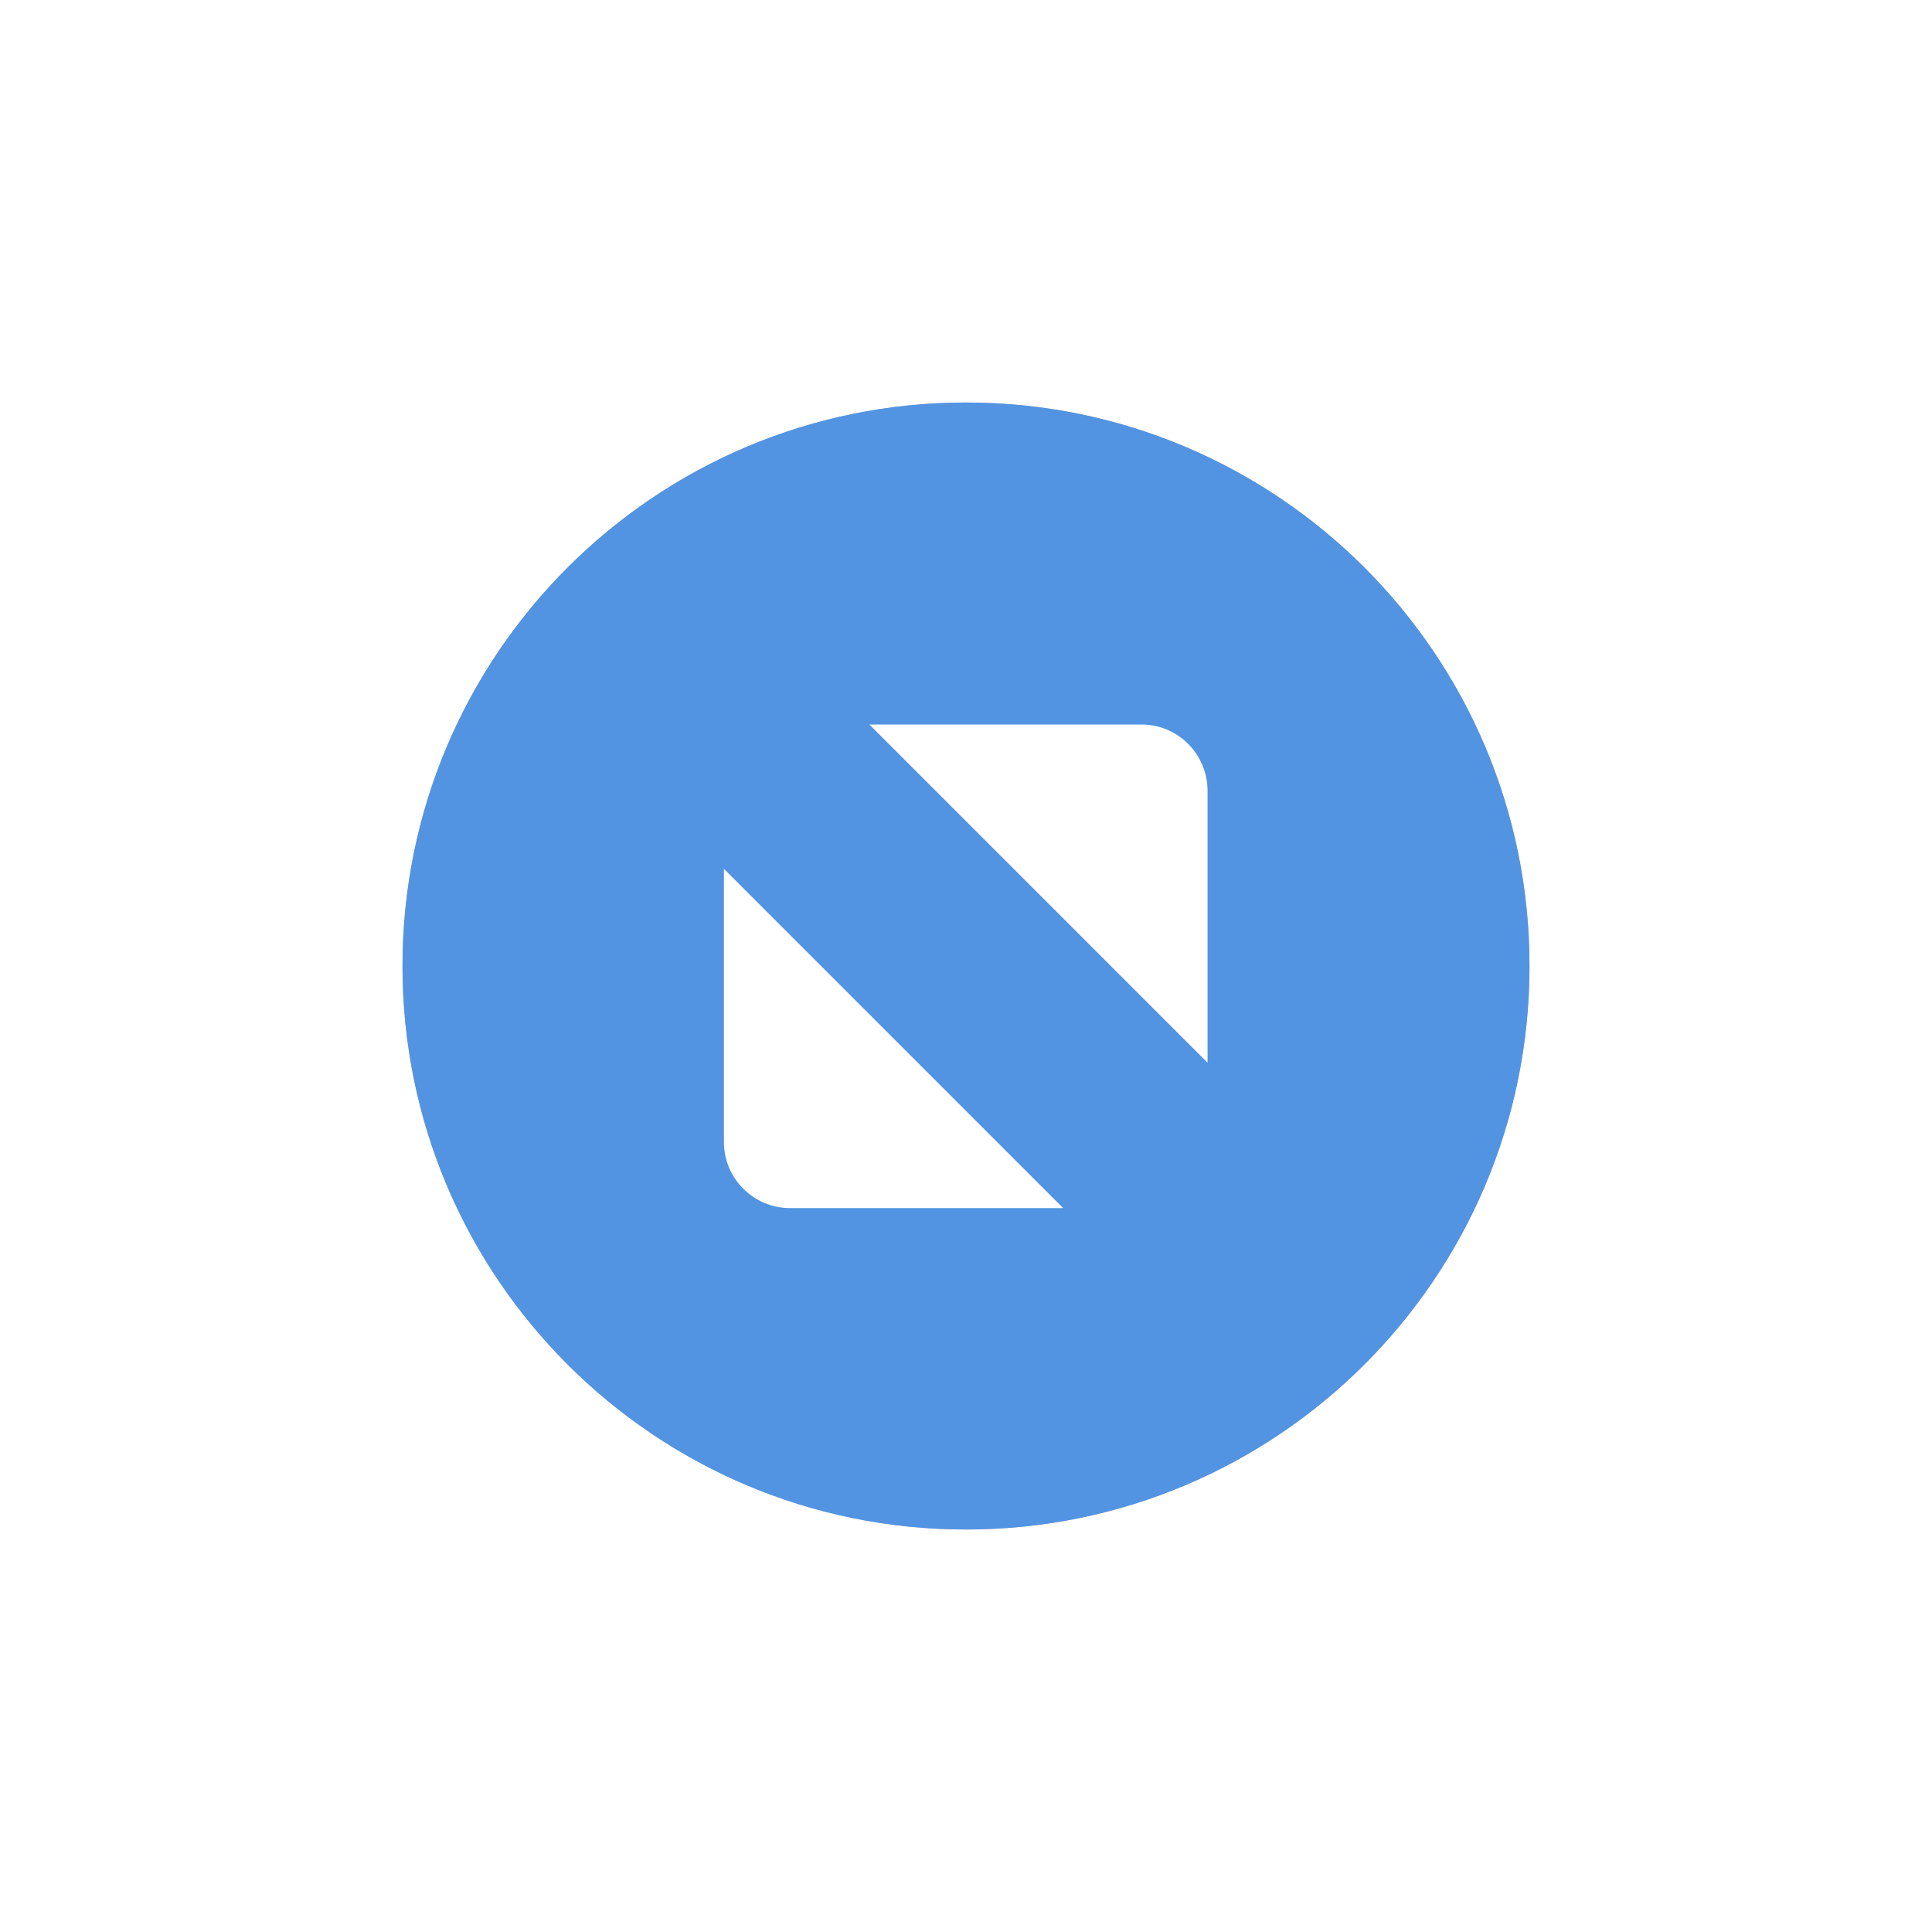
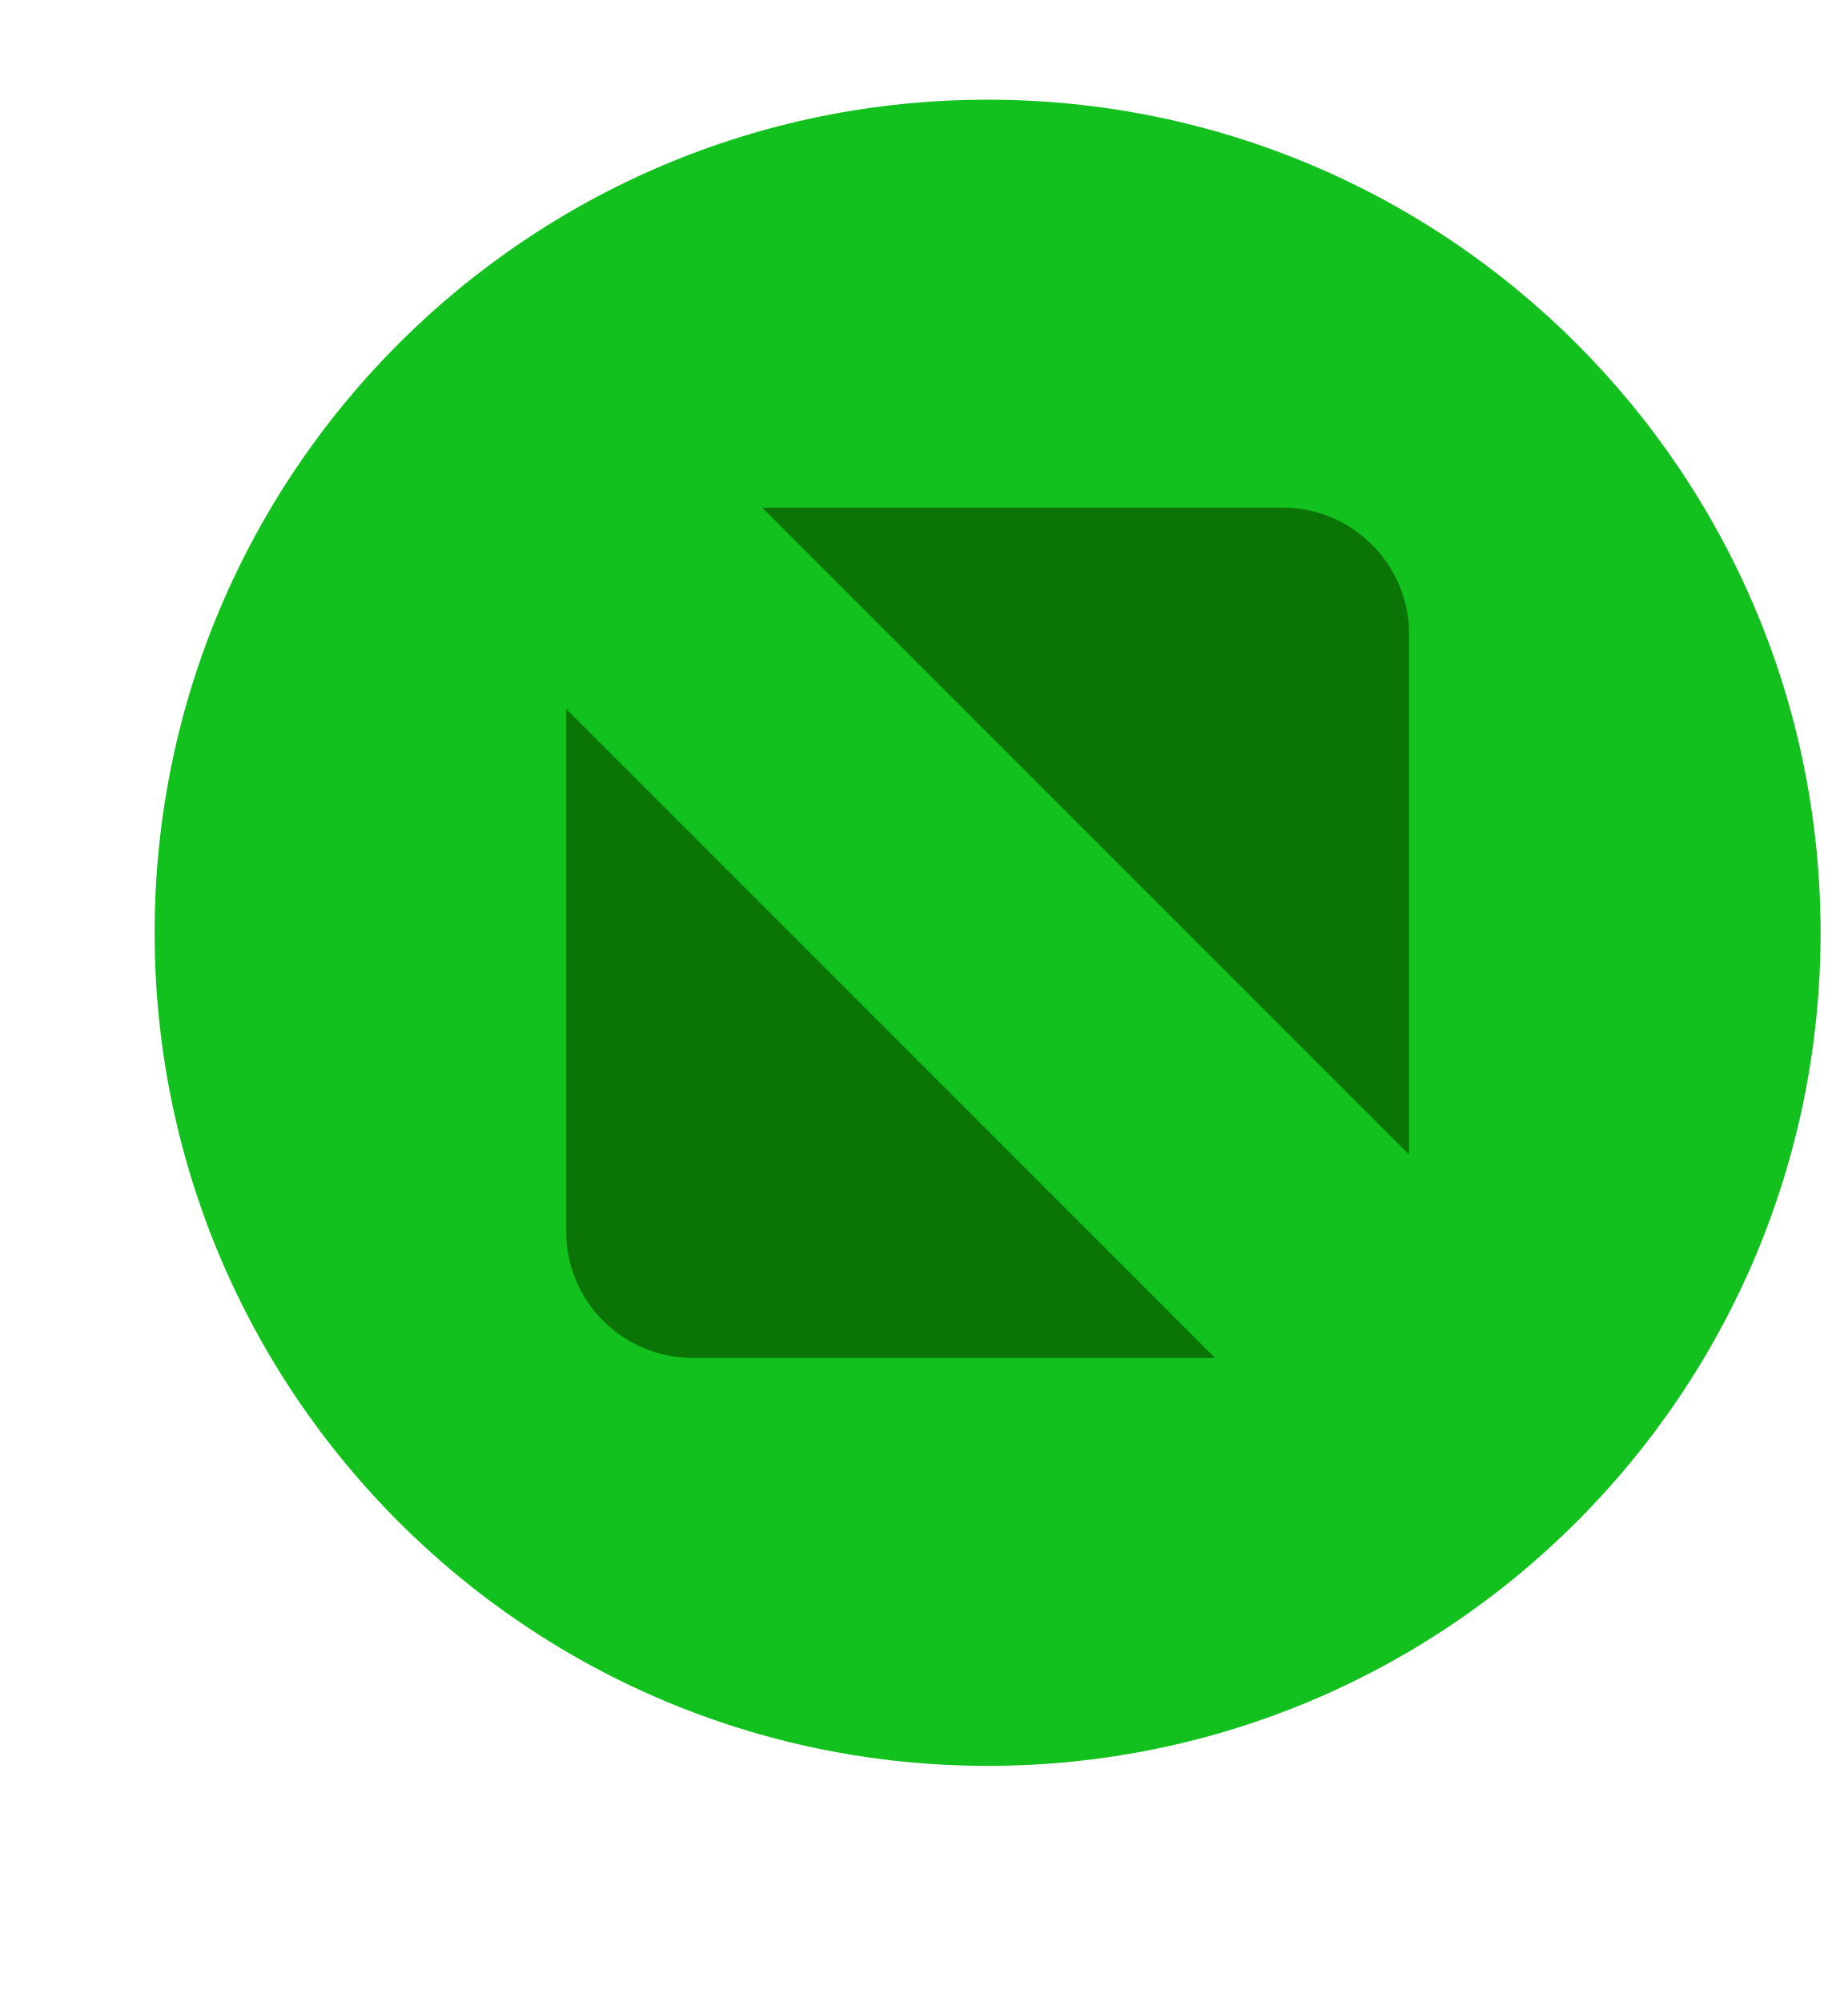
- <svg xmlns="http://www.w3.org/2000/svg" xmlns:ns1="http://www.openswatchbook.org/uri/2009/osb" xmlns:xlink="http://www.w3.org/1999/xlink" width="24" height="24" id="svg4306" version="1.1" style="enable-background:new">
-   <defs id="defs4308">
-     <linearGradient id="selected_fg_color" ns1:paint="solid">
-       <stop style="stop-color:#ffffff;stop-opacity:1;" offset="0" id="stop4188" />
-     </linearGradient>
-     <linearGradient id="selected_bg_color" ns1:paint="solid">
-       <stop style="stop-color:#5294e2;stop-opacity:1;" offset="0" id="stop4185" />
-     </linearGradient>
-     <linearGradient id="linearGradient3770">
-       <stop style="stop-color:#000000;stop-opacity:0.628;" offset="0" id="stop3772" />
-       <stop style="stop-color:#000000;stop-opacity:0.498;" offset="1" id="stop3774" />
-     </linearGradient>
-     <linearGradient id="linearGradient4882">
-       <stop style="stop-color:#ffffff;stop-opacity:1;" offset="0" id="stop4884" />
-       <stop style="stop-color:#ffffff;stop-opacity:0;" offset="1" id="stop4886" />
-     </linearGradient>
-     <linearGradient id="linearGradient3784-6">
-       <stop style="stop-color:#ffffff;stop-opacity:0.216;" offset="0" id="stop3786-4" />
-       <stop style="stop-color:#ffffff;stop-opacity:0;" offset="1" id="stop3788-6" />
-     </linearGradient>
-     <linearGradient id="linearGradient4892">
-       <stop id="stop4894" offset="0" style="stop-color:#2f3a42;stop-opacity:1;" />
-       <stop id="stop4896" offset="1" style="stop-color:#1d242a;stop-opacity:1;" />
-     </linearGradient>
-     <linearGradient id="linearGradient4882-4">
-       <stop id="stop4884-9" offset="0" style="stop-color:#728495;stop-opacity:1;" />
-       <stop id="stop4886-9" offset="1" style="stop-color:#617c95;stop-opacity:0;" />
-     </linearGradient>
-     <linearGradient xlink:href="#selected_bg_color" id="linearGradient4187" x1="1376" y1="248" x2="1376" y2="262" gradientUnits="userSpaceOnUse" />
-     <linearGradient xlink:href="#selected_fg_color" id="linearGradient4190" x1="88.997" y1="972" x2="88.997" y2="978.007" gradientUnits="userSpaceOnUse" />
-   </defs>
-   <g id="layer1" transform="translate(0,-1028.362)">
-     <g style="display:inline" id="titlebutton-max-hover-dark" transform="translate(-509,1218)">
-       <g id="g4891-5-8" style="display:inline;opacity:1" transform="translate(-781,-432.6378)">
-         <ellipse cy="255" cx="1302" style="display:inline;opacity:0.45;fill:#5f697f;fill-opacity:1;stroke:none;stroke-width:0;stroke-linecap:butt;stroke-linejoin:miter;stroke-miterlimit:4;stroke-dasharray:none;stroke-dashoffset:0;stroke-opacity:1" id="path4068-7-5-9-6-7-2-4-6-6" rx="6" ry="6" />
-         <path style="display:inline;opacity:0.37;fill:#15171c;fill-opacity:1;stroke:none;stroke-width:0;stroke-linecap:butt;stroke-linejoin:miter;stroke-miterlimit:4;stroke-dasharray:none;stroke-dashoffset:0;stroke-opacity:1" d="m 1302,248 a 7,7 0 0 0 -7,7 7,7 0 0 0 7,7 7,7 0 0 0 7,-7 7,7 0 0 0 -7,-7 z m 0,1 a 6,6 0 0 1 6,6 6,6 0 0 1 -6,6 6,6 0 0 1 -6,-6 6,6 0 0 1 6,-6 z" id="path4068-7-5-9-6-7-2-5-78-2-6" />
-         <g id="g4806-9-0-6" transform="translate(1294,247)" style="fill:#c0e3ff;fill-opacity:1">
-           <g transform="translate(-81.0002,-967)" style="display:inline;fill:#c0e3ff;fill-opacity:1" id="layer9-78-7-6-6" />
-           <g transform="translate(-81.0002,-967)" id="layer10-3-3-2-7" style="fill:#c0e3ff;fill-opacity:1" />
-           <g transform="translate(-81.0002,-967)" id="layer11-19-75-1-2" style="fill:#c0e3ff;fill-opacity:1" />
-           <g transform="translate(-81.0002,-967)" id="layer13-4-9-2-3" style="fill:#c0e3ff;fill-opacity:1" />
-           <g transform="translate(-81.0002,-967)" id="layer14-8-5-0-4" style="fill:#c0e3ff;fill-opacity:1" />
-           <g transform="translate(-81.0002,-967)" style="display:inline;fill:#c0e3ff;fill-opacity:1" id="layer15-5-8-0-4" />
-           <g transform="translate(-81.0002,-967)" style="display:inline;fill:#c0e3ff;fill-opacity:1" id="g71291-1-7-5-9" />
-           <g transform="translate(-81.0002,-967)" style="display:inline;fill:#c0e3ff;fill-opacity:1" id="g4953-7-1-4-1" />
-           <g transform="translate(-81.0002,-967)" style="display:inline;fill:#c0e3ff;fill-opacity:1" id="layer12-3-0-0-6">
-             <path d="m 87.8,972 3.382,0 c 0.45,0 0.816,0.368 0.819,0.819 l 0,3.382 z m 2.407,6.007 -3.395,0 c -0.45,0 -0.819,-0.368 -0.819,-0.819 l 0,-3.395 4.214,4.214" style="opacity:1;fill:#c4c7cc;fill-opacity:1;fill-rule:evenodd;stroke:none" id="path4293-6-7-1" />
+ <svg xmlns="http://www.w3.org/2000/svg" width="12" height="13" id="svg2" version="1.1">
+   <defs id="defs4" />
+   <g id="layer1" transform="translate(-671.1429,-651.5765)">
+     <g transform="matrix(0.1265625,0,0,-0.1265625,672.0709,663.0964)" id="g4090">
+       <g transform="scale(0.1,0.1)" id="g4092">
+         <g transform="matrix(10,0,0,10,-4.003492,0.1181699)" id="g4285">
+           <g transform="scale(0.1,0.1)" id="g4287">
+             <g transform="matrix(10,0,0,10,0.451589,-5.553339)" id="g4371">
+               <g transform="scale(0.1,0.1)" id="g4373">
+                 <path id="path4375" style="fill:#13c11e;fill-opacity:1;fill-rule:evenodd;stroke:none" d="M 437.004,9.645 C 673.063,9.645 864.43,201.012 864.43,437.07 864.43,673.133 673.063,864.5 437.004,864.5 200.938,864.5 9.57,673.133 9.57,437.07 9.57,201.012 200.938,9.645 437.004,9.645" />
+                 <path id="path4377" style="fill:#13c11e;fill-opacity:1;fill-rule:evenodd;stroke:none" d="m 437.004,45.996 c 215.984,0 391.074,175.094 391.074,391.074 0,215.989 -175.09,391.078 -391.074,391.078 C 221.016,828.148 45.926,653.059 45.926,437.07 45.926,221.09 221.016,45.996 437.004,45.996" />
+                 <path id="path4379" style="fill:#0b7407;fill-opacity:1;fill-rule:evenodd;stroke:none" d="m 321.367,655.176 267.199,0 c 35.579,0 64.692,-29.11 64.692,-64.692 l 0,-267.195 -331.891,331.887 z m 232.324,-436.207 -268.253,0 c -35.583,0 -64.692,29.109 -64.692,64.691 l 0,268.254 332.945,-332.945" />
+               </g>
+             </g>
          </g>
        </g>
      </g>
-       <rect y="-185.638" x="513" height="16" width="16" id="rect17883-0-1-5" style="display:inline;opacity:1;fill:none;fill-opacity:1;stroke:none;stroke-width:1;stroke-linecap:butt;stroke-linejoin:miter;stroke-miterlimit:4;stroke-dasharray:none;stroke-dashoffset:0;stroke-opacity:0" />
-     </g>
-     <g style="display:inline" id="titlebutton-max-active-dark" transform="translate(-408,1218)">
-       <g id="g4891-4-5-5" style="display:inline;opacity:1" transform="translate(-882,-432.6378)">
-         <g transform="translate(-132,0)" style="display:inline;opacity:1" id="g4490-2-9-1-2-4-8">
-           <g id="g4092-0-6-3-6-8-3-7" style="display:inline" transform="translate(58,0)">
-             <circle r="7" cy="255" cx="1376" style="fill:url(#linearGradient4187);fill-opacity:1;stroke:none;stroke-width:0;stroke-linecap:butt;stroke-linejoin:miter;stroke-miterlimit:4;stroke-dasharray:none;stroke-dashoffset:0;stroke-opacity:1" id="path4068-7-6-5-1-6-6-0" />
-           </g>
-         </g>
-         <g id="g4806-5-2-2-9" transform="translate(1294,247)" style="fill:#c0e3ff;fill-opacity:1">
-           <g transform="translate(-81.0002,-967)" style="display:inline;fill:#c0e3ff;fill-opacity:1" id="layer9-78-2-0-0-8" />
-           <g transform="translate(-81.0002,-967)" id="layer10-3-9-9-51-2" style="fill:#c0e3ff;fill-opacity:1" />
-           <g transform="translate(-81.0002,-967)" id="layer11-19-7-6-4-7" style="fill:#c0e3ff;fill-opacity:1" />
-           <g transform="translate(-81.0002,-967)" id="layer13-4-7-4-0-9" style="fill:#c0e3ff;fill-opacity:1" />
-           <g transform="translate(-81.0002,-967)" id="layer14-8-9-7-6-0" style="fill:#c0e3ff;fill-opacity:1" />
-           <g transform="translate(-81.0002,-967)" style="display:inline;fill:#c0e3ff;fill-opacity:1" id="layer15-5-4-2-4-4" />
-           <g transform="translate(-81.0002,-967)" style="display:inline;fill:#c0e3ff;fill-opacity:1" id="g71291-1-4-6-4-2" />
-           <g transform="translate(-81.0002,-967)" style="display:inline;fill:#c0e3ff;fill-opacity:1" id="g4953-7-0-8-22-2" />
-           <g transform="translate(-81.0002,-967)" style="display:inline;fill:#c0e3ff;fill-opacity:1" id="layer12-3-7-2-3-1">
-             <path d="m 87.8,972 3.382,0 c 0.45,0 0.816,0.368 0.819,0.819 l 0,3.382 z m 2.407,6.007 -3.395,0 c -0.45,0 -0.819,-0.368 -0.819,-0.819 l 0,-3.395 4.214,4.214" style="fill:url(#linearGradient4190);fill-opacity:1;fill-rule:evenodd;stroke:none" id="path4293-4-9-0-2" />
-           </g>
-         </g>
-       </g>
-       <rect y="-185.638" x="412" height="16" width="16" id="rect17883-79-3-0" style="display:inline;opacity:1;fill:none;fill-opacity:1;stroke:none;stroke-width:1;stroke-linecap:butt;stroke-linejoin:miter;stroke-miterlimit:4;stroke-dasharray:none;stroke-dashoffset:0;stroke-opacity:0" />
    </g>
  </g>
</svg>
